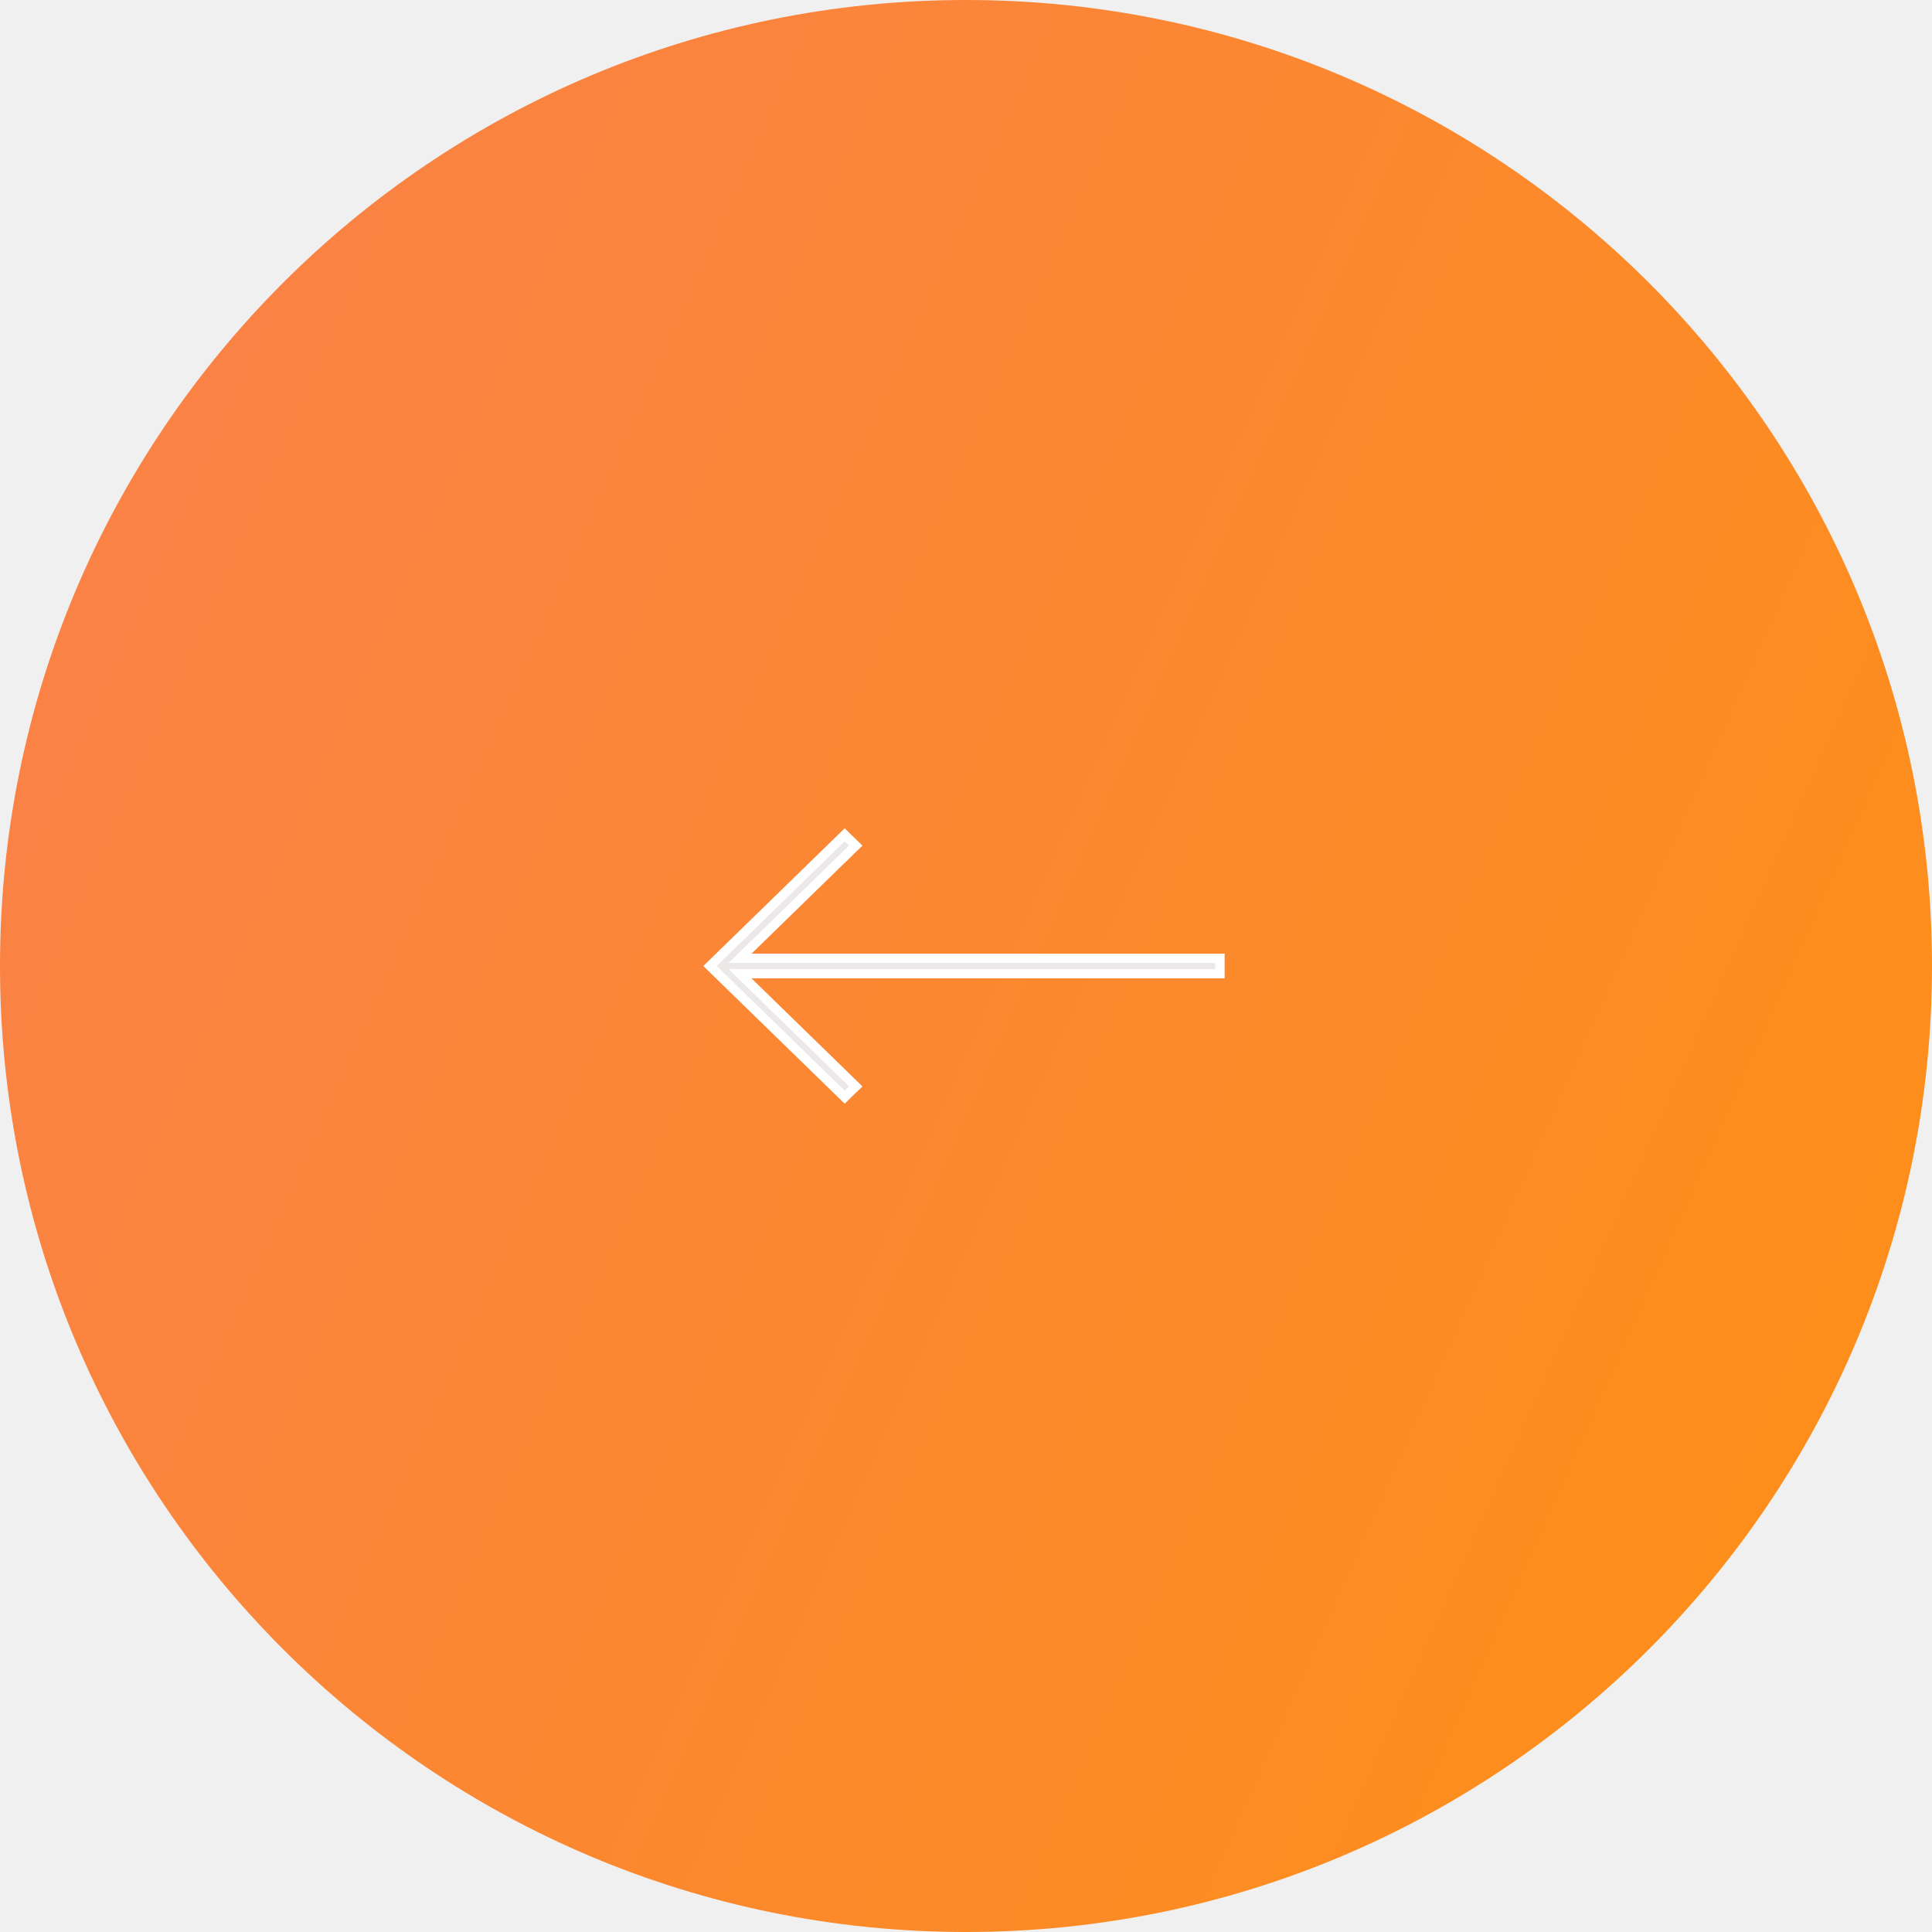
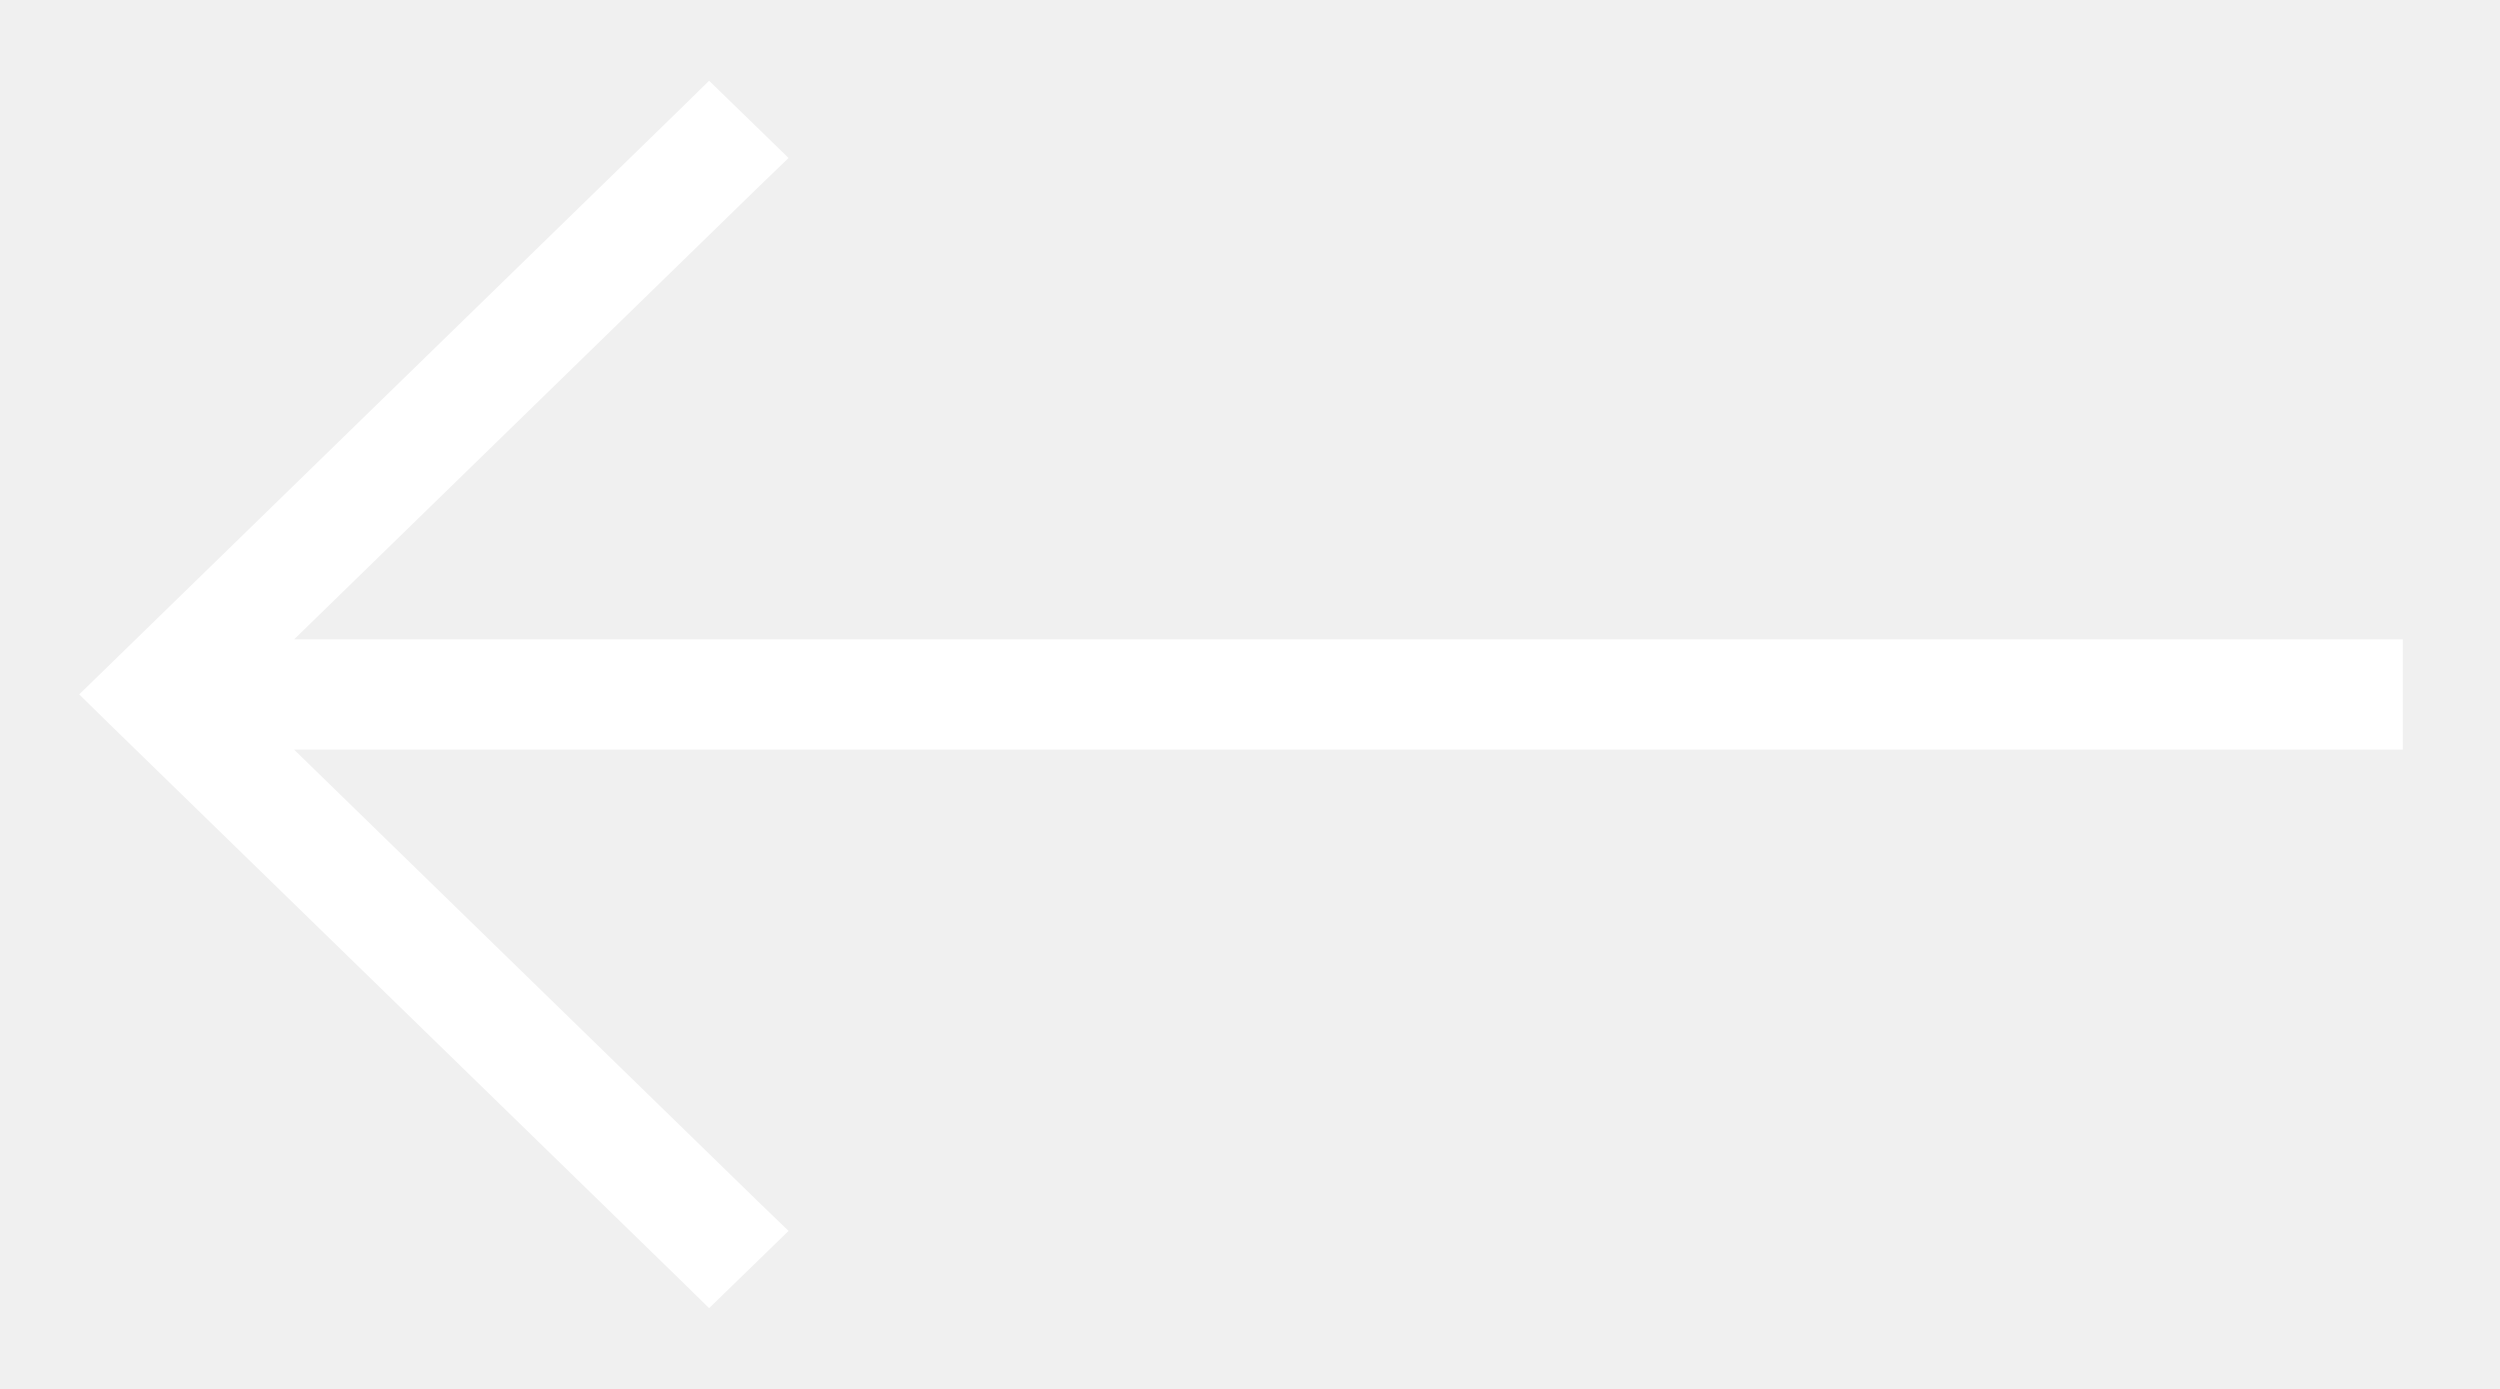
- <svg xmlns="http://www.w3.org/2000/svg" width="62" height="62" viewBox="0 0 62 62" fill="none">
-   <circle cx="31" cy="31" r="31" fill="url(#paint0_linear)" />
-   <path d="M27.002 35.108L27.107 35.209L27.211 35.107L27.351 34.971L27.462 34.864L27.351 34.756L23.748 31.247H39H39.15V31.097V30.903V30.753H39H23.749L27.351 27.244L27.462 27.137L27.351 27.029L27.211 26.893L27.107 26.791L27.002 26.893L22.895 30.893L22.785 31L22.895 31.108L27.002 35.108Z" fill="#EDE8E8" stroke="white" stroke-width="0.3" />
-   <defs>
-     <linearGradient id="paint0_linear" x1="-2.747" y1="9.185" x2="72.001" y2="42.408" gradientUnits="userSpaceOnUse">
-       <stop stop-color="#F9804B" />
-       <stop offset="1" stop-color="#FE9013" />
-     </linearGradient>
-   </defs>
+ <svg xmlns="http://www.w3.org/2000/svg" width="18" height="10" viewBox="0 0 18 10" fill="none">
+   <path d="M5.002 9.107L5.106 9.209L5.211 9.107L5.351 8.971L5.462 8.863L5.351 8.756L1.748 5.247L17 5.247H17.15V5.097V4.903V4.753H17L1.749 4.753L5.351 1.244L5.462 1.137L5.351 1.029L5.211 0.893L5.106 0.791L5.002 0.893L0.895 4.893L0.785 5L0.895 5.108L5.002 9.107Z" fill="white" stroke="white" stroke-width="0.3" />
</svg>
